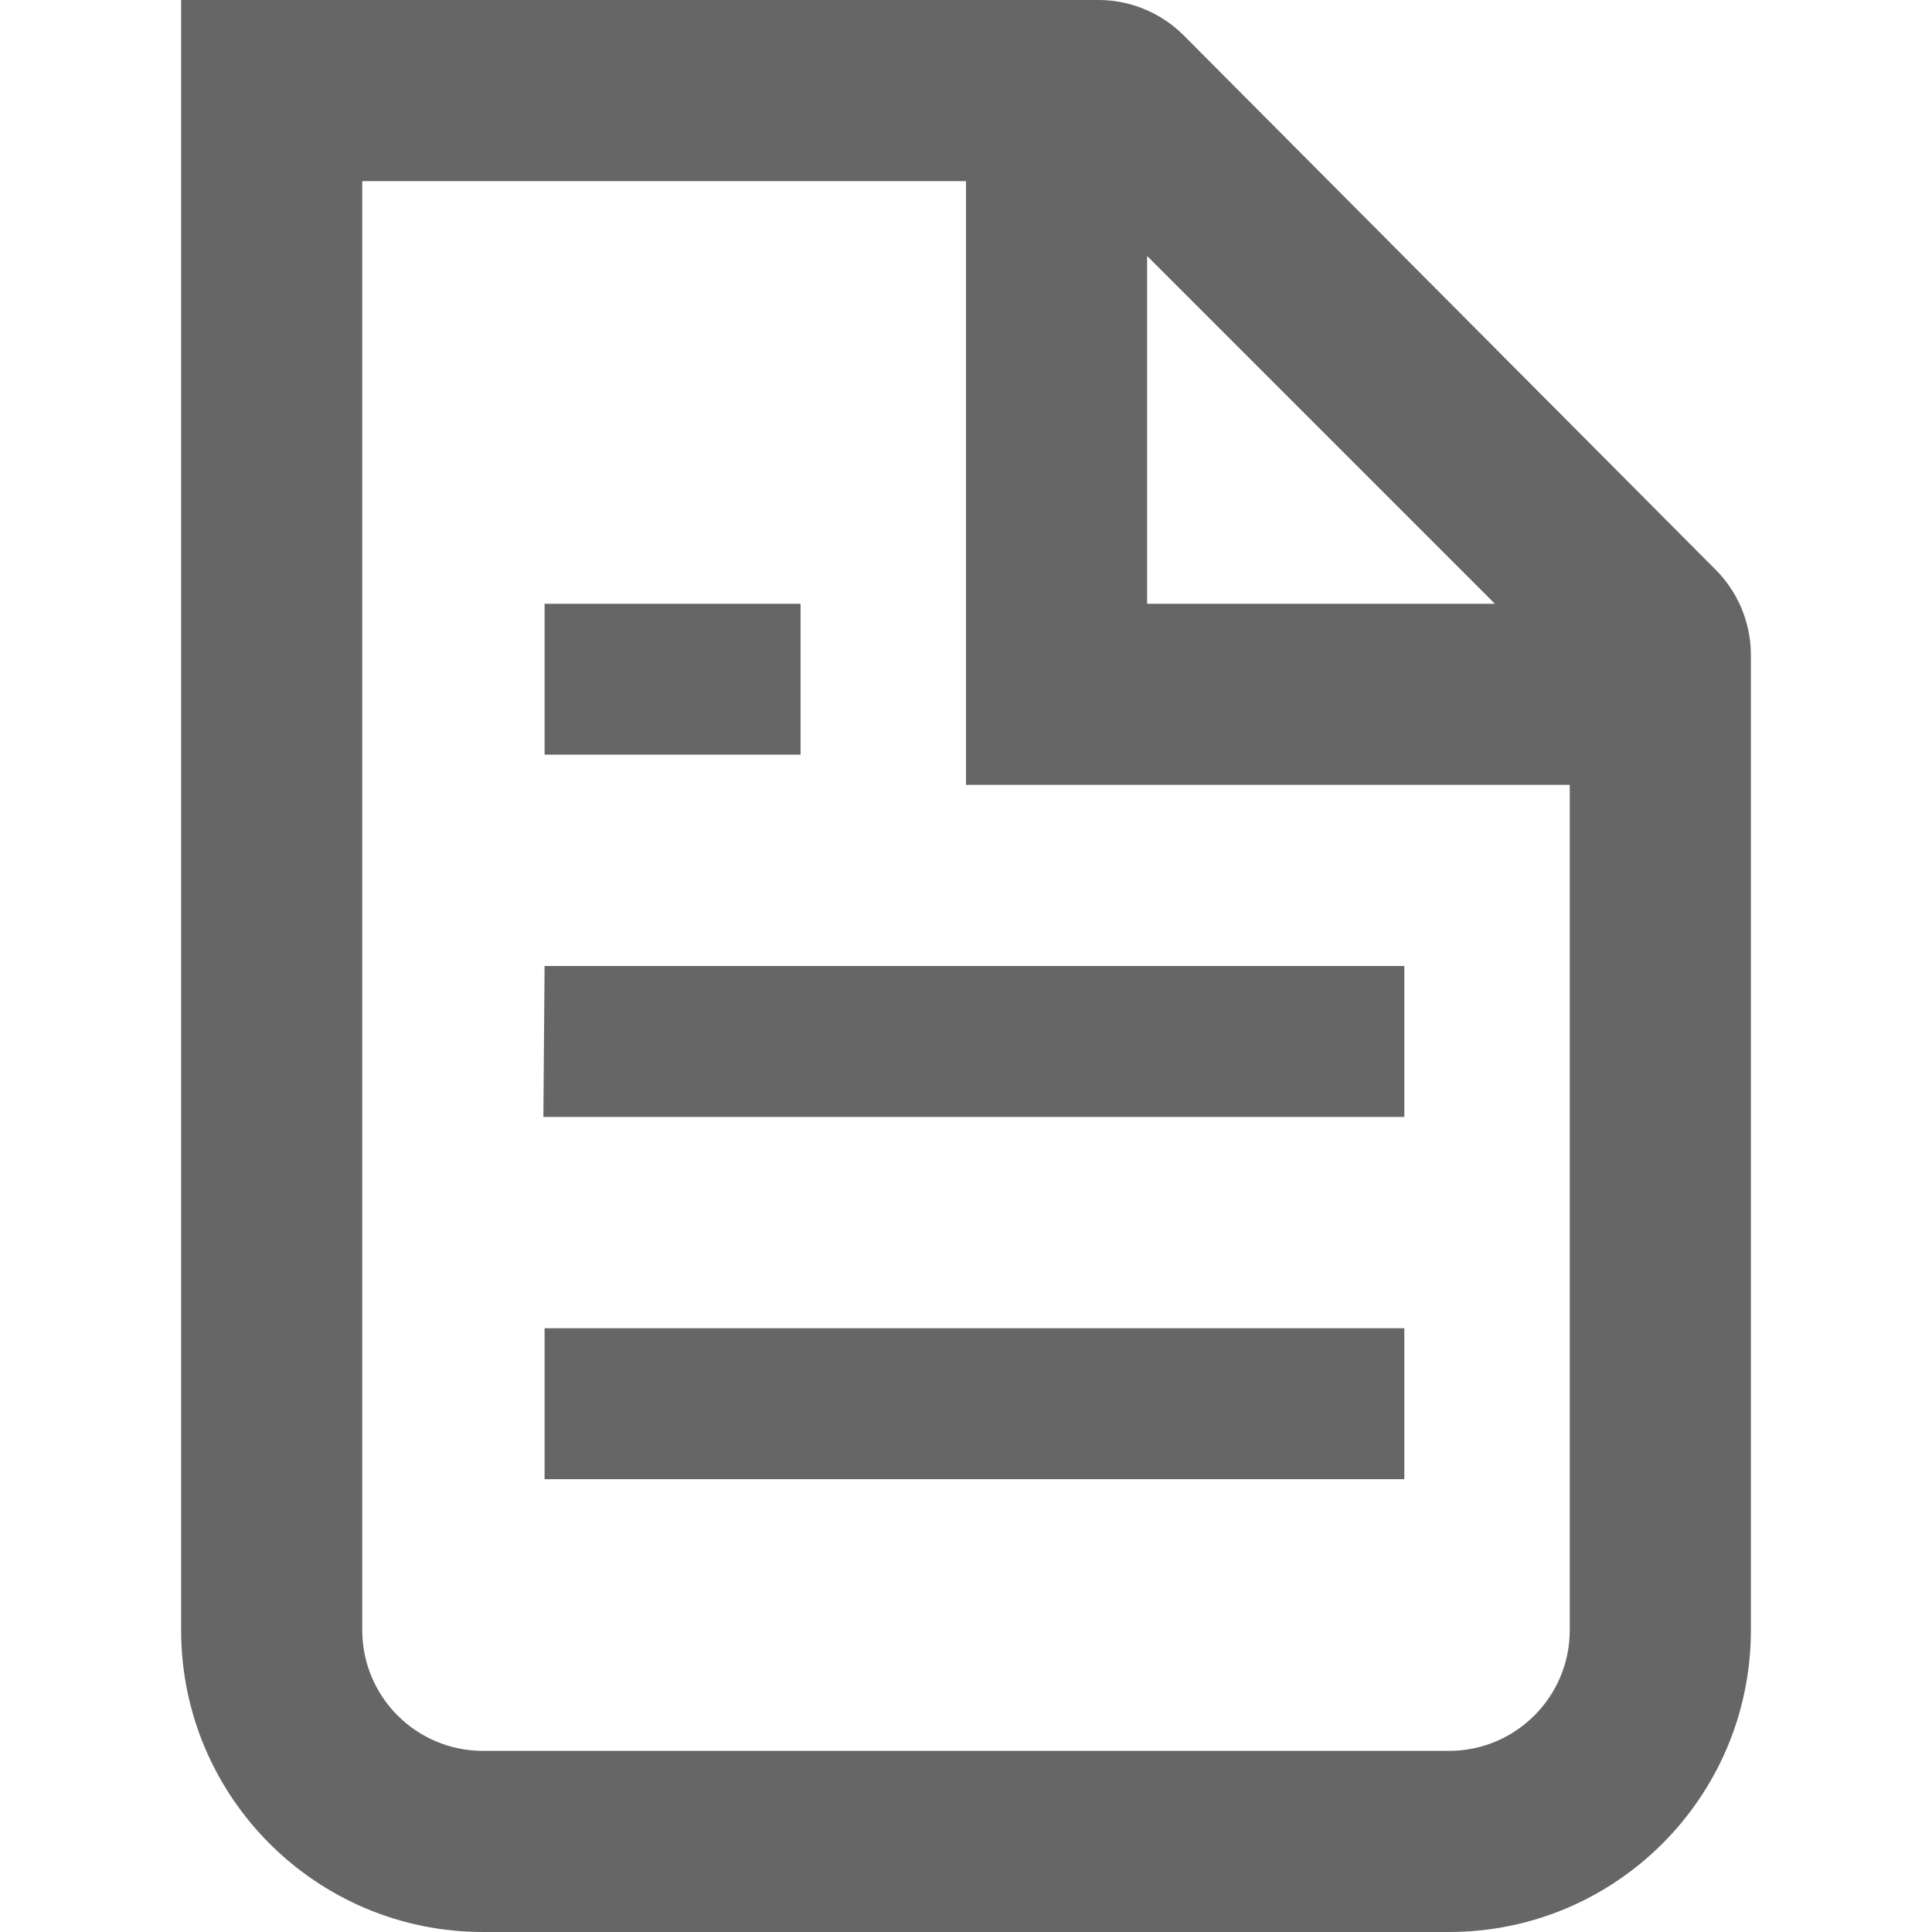
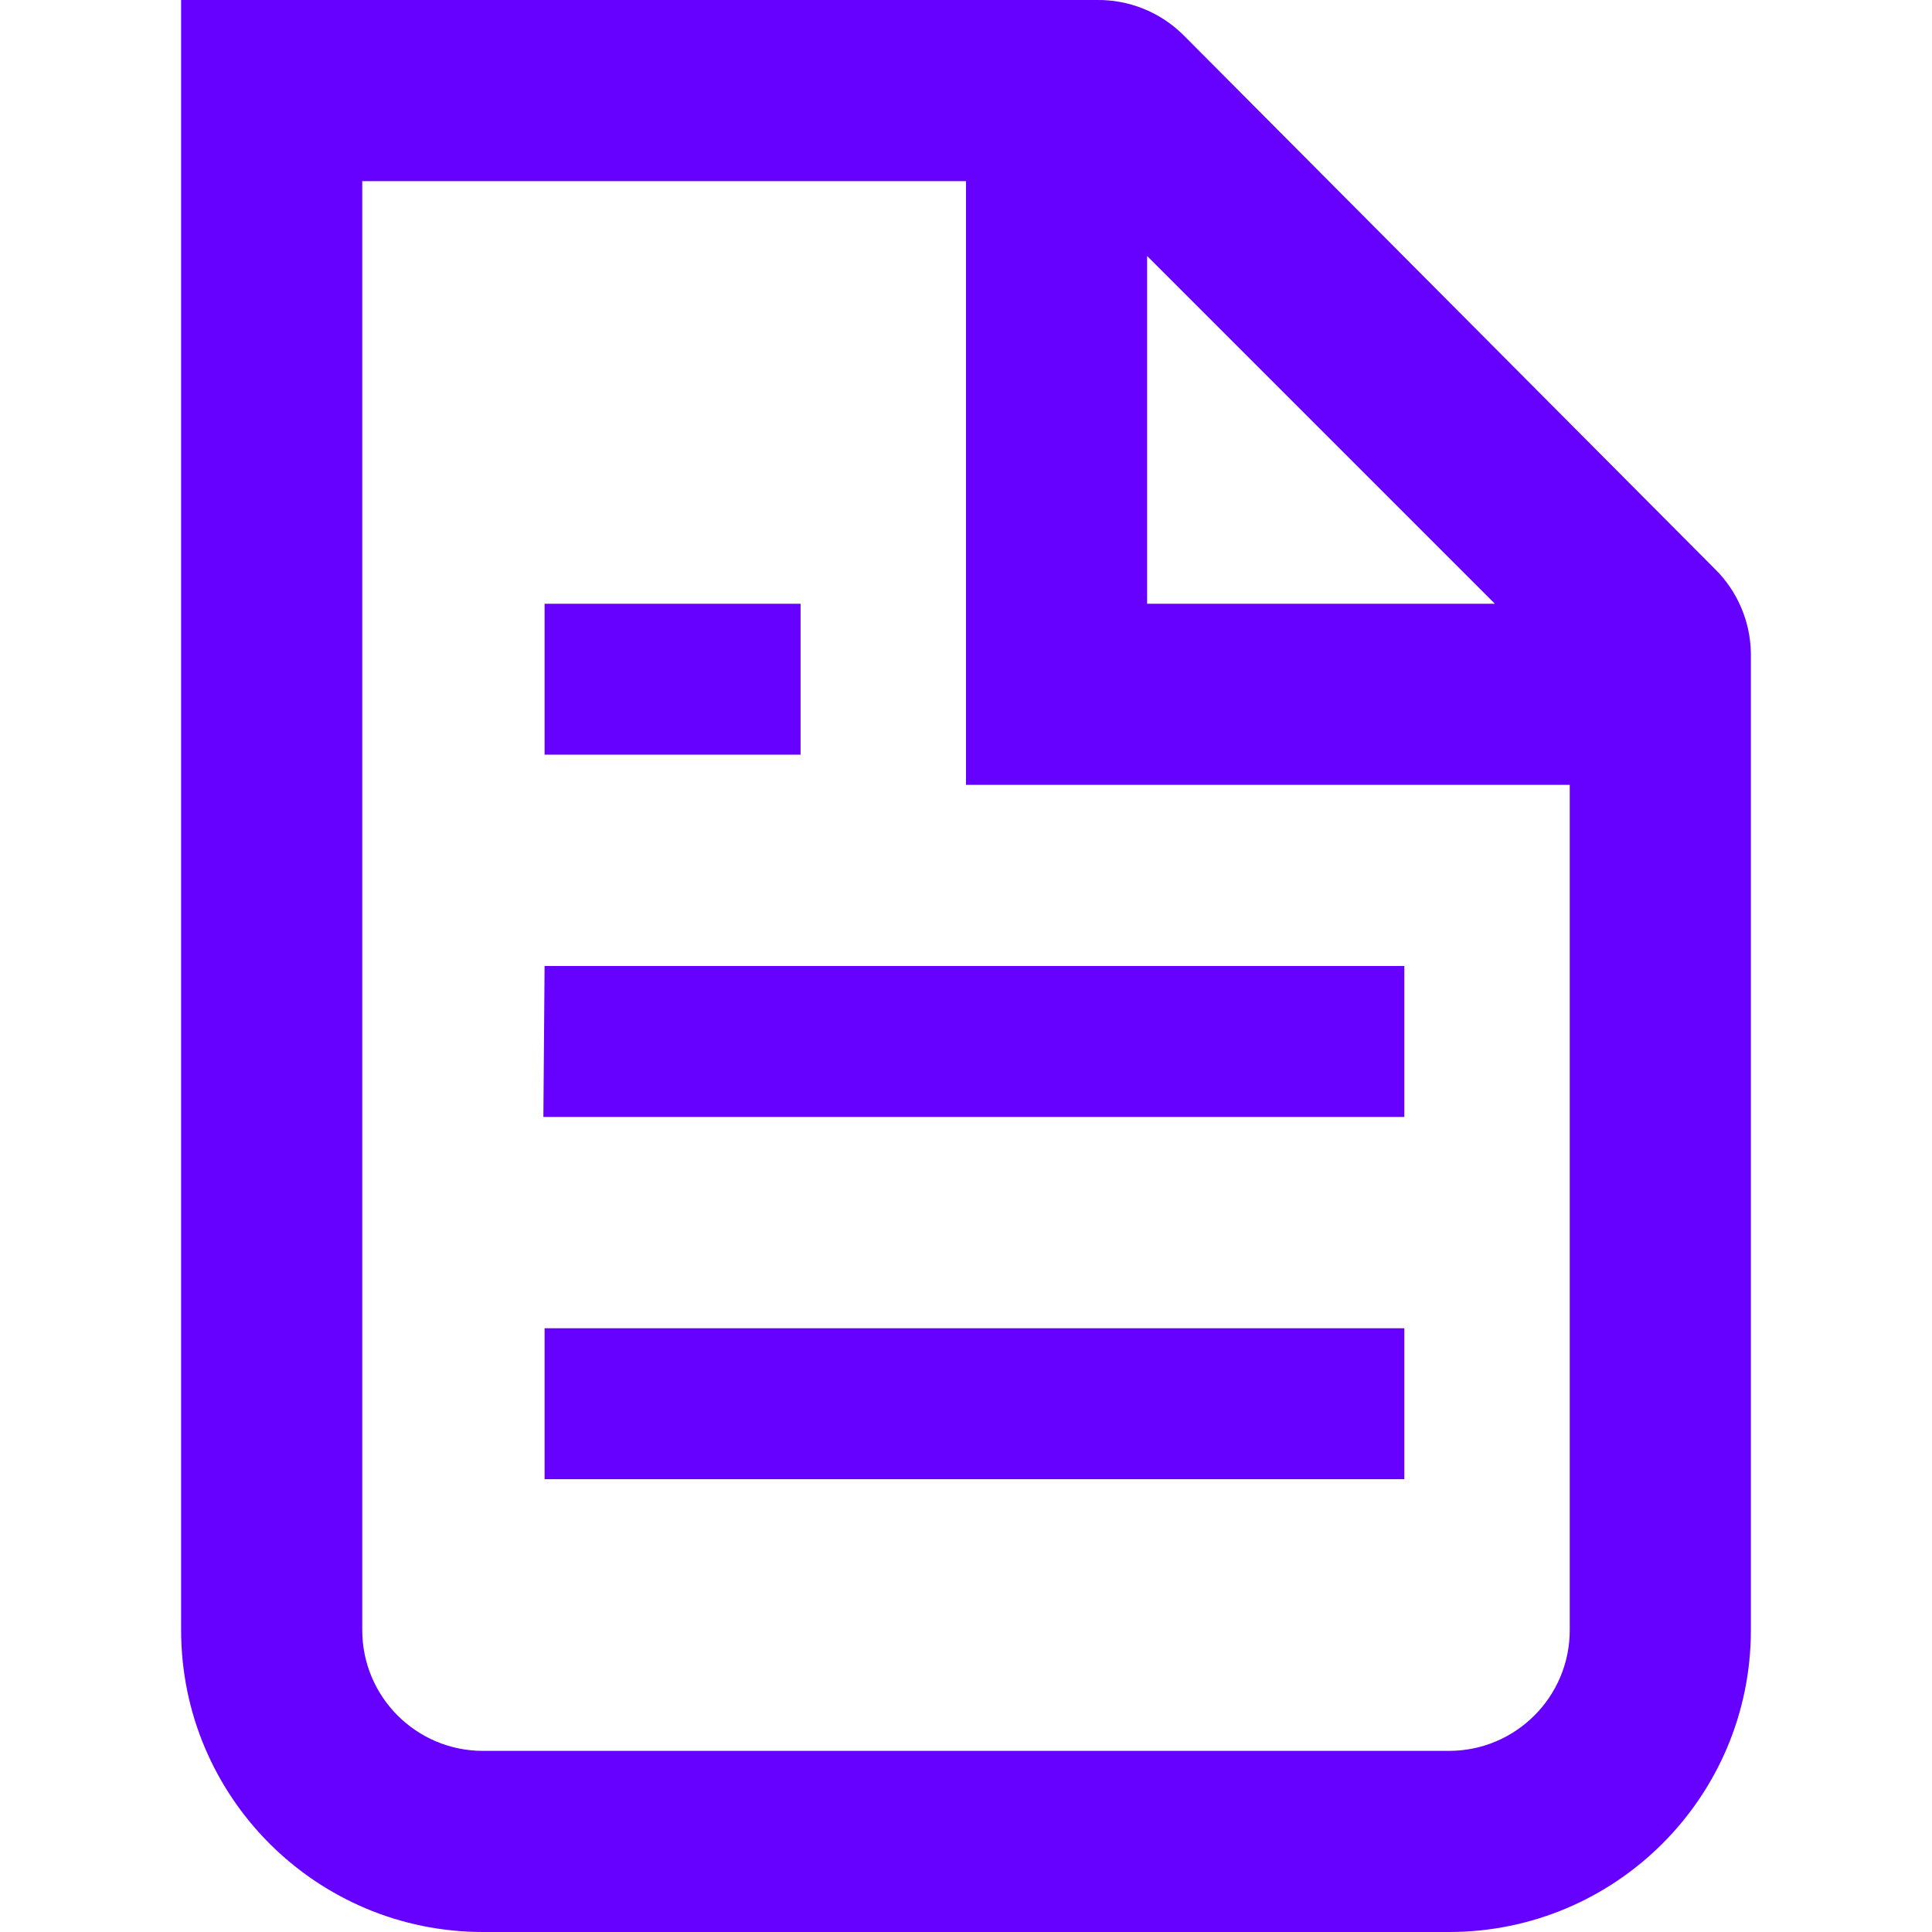
<svg xmlns="http://www.w3.org/2000/svg" fill="none" viewBox="0 0 16 16">
-   <path d="M14.5 13.5V5.41a1 1 0 0 0-.3-.7L9.8.29A1 1 0 0 0 9.08 0H1.5v13.5A2.5 2.5 0 0 0 4 16h8a2.5 2.5 0 0 0 2.5-2.5m-1.5 0v-7H8v-5H3v12a1 1 0 0 0 1 1h8a1 1 0 0 0 1-1M9.5 5V2.12L12.38 5zM5.13 5h-.62v1.25h2.12V5zm-.62 3h7.12v1.25H4.5zm.62 3h-.62v1.25h7.12V11z" clip-rule="evenodd" fill="#666" fill-rule="evenodd" />
+   <path d="M14.5 13.5V5.41a1 1 0 0 0-.3-.7L9.8.29A1 1 0 0 0 9.08 0H1.5v13.5A2.5 2.5 0 0 0 4 16h8a2.5 2.5 0 0 0 2.5-2.5m-1.5 0v-7H8v-5H3v12a1 1 0 0 0 1 1h8a1 1 0 0 0 1-1M9.5 5V2.12L12.38 5zM5.13 5h-.62v1.25h2.12V5zm-.62 3h7.12v1.25H4.5zm.62 3h-.62v1.25h7.12V11z" clip-rule="evenodd" fill="#6600ff" fill-rule="evenodd" />
</svg>
